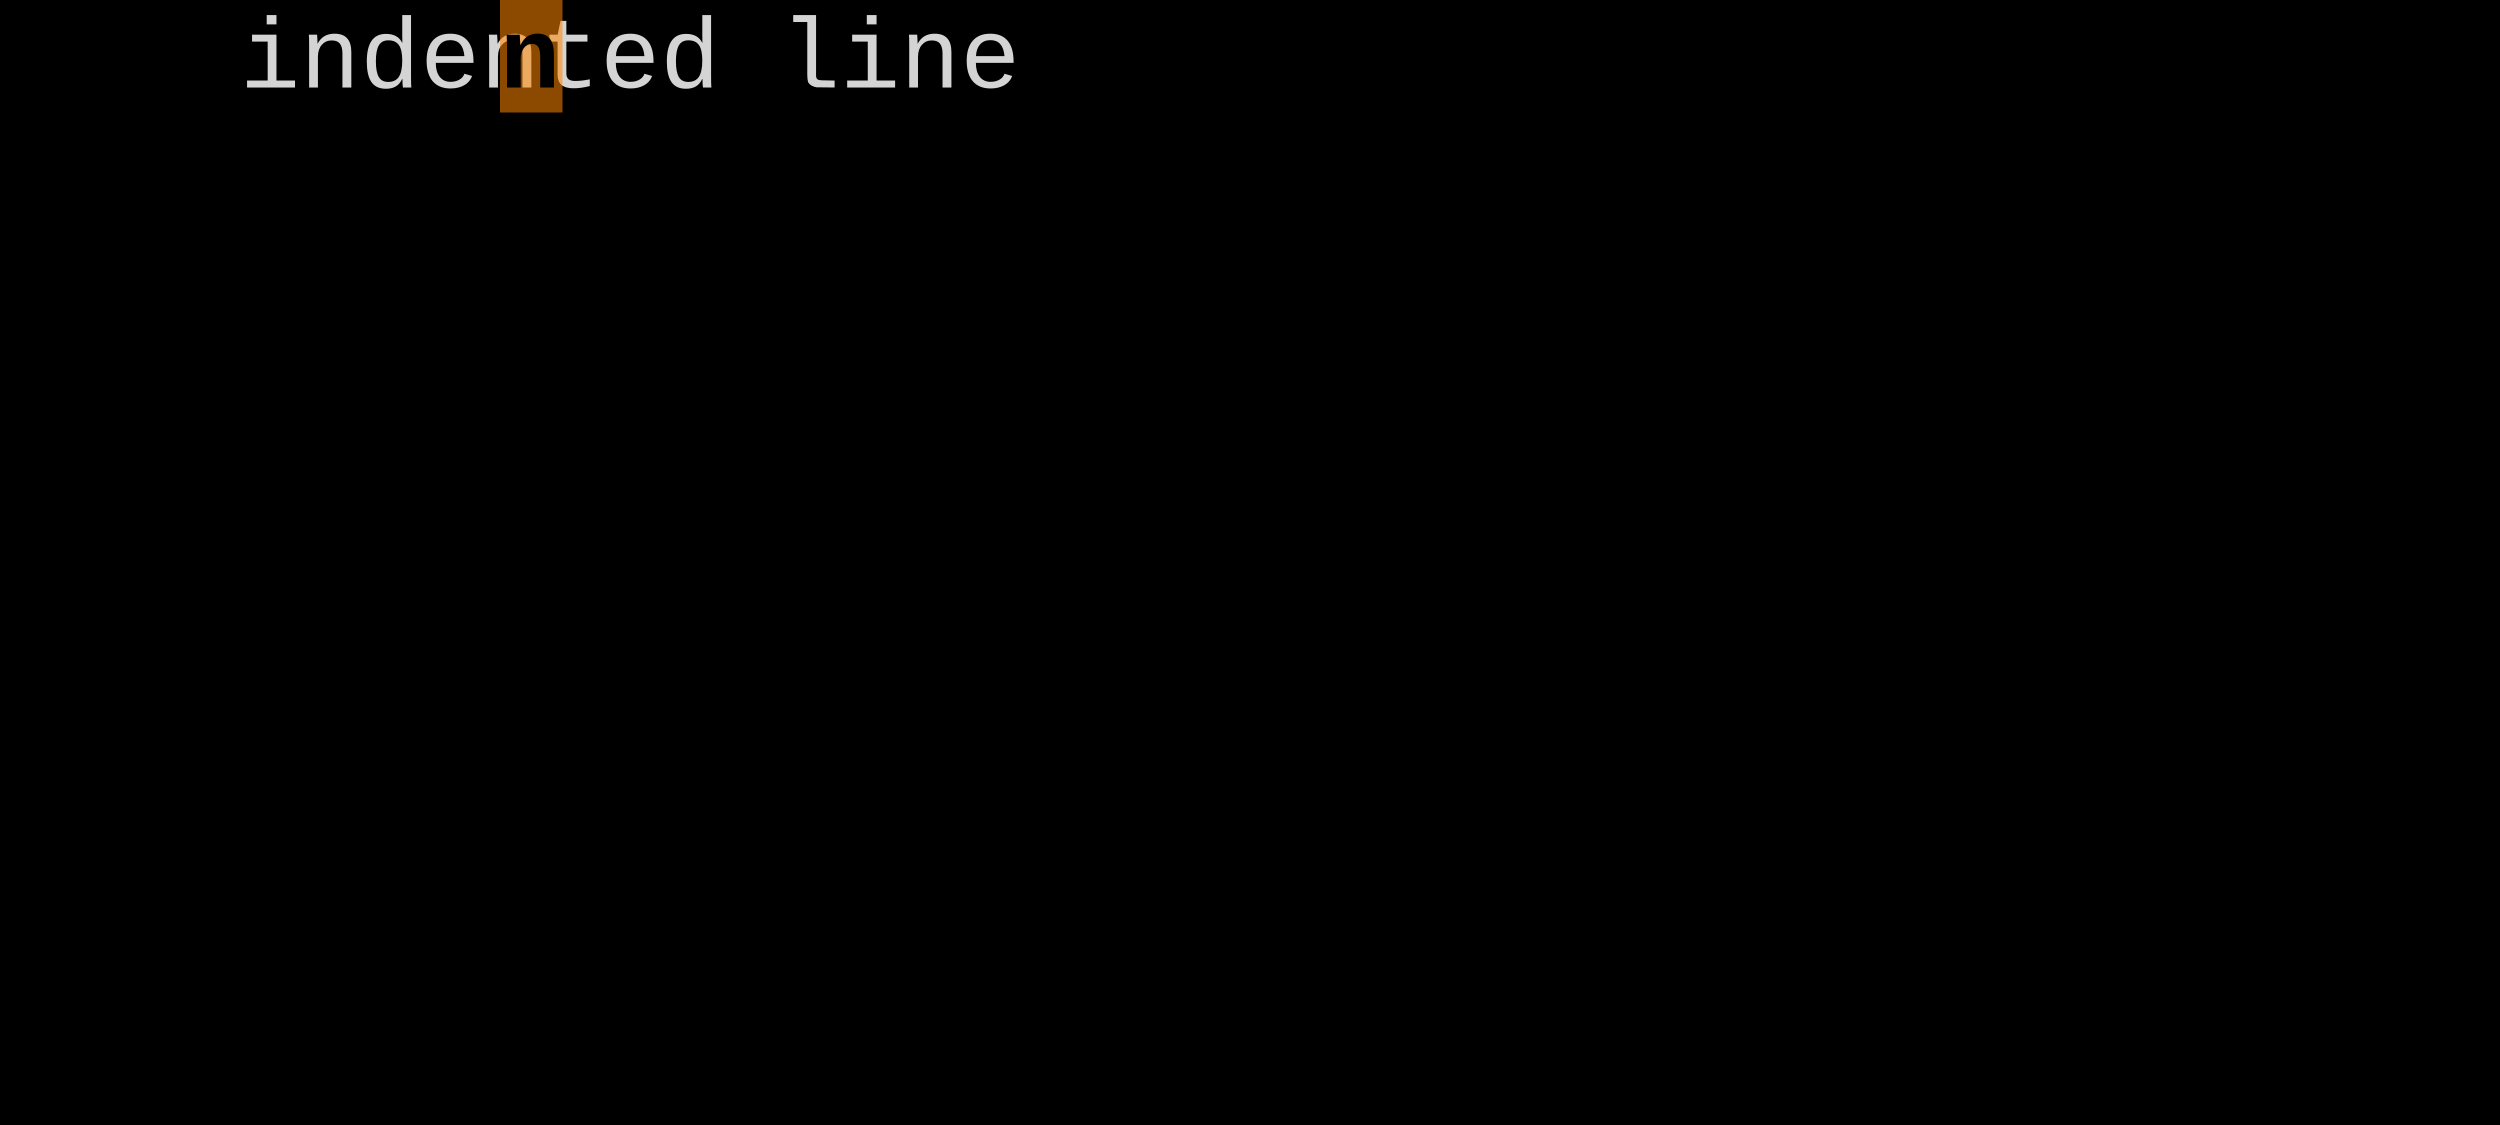
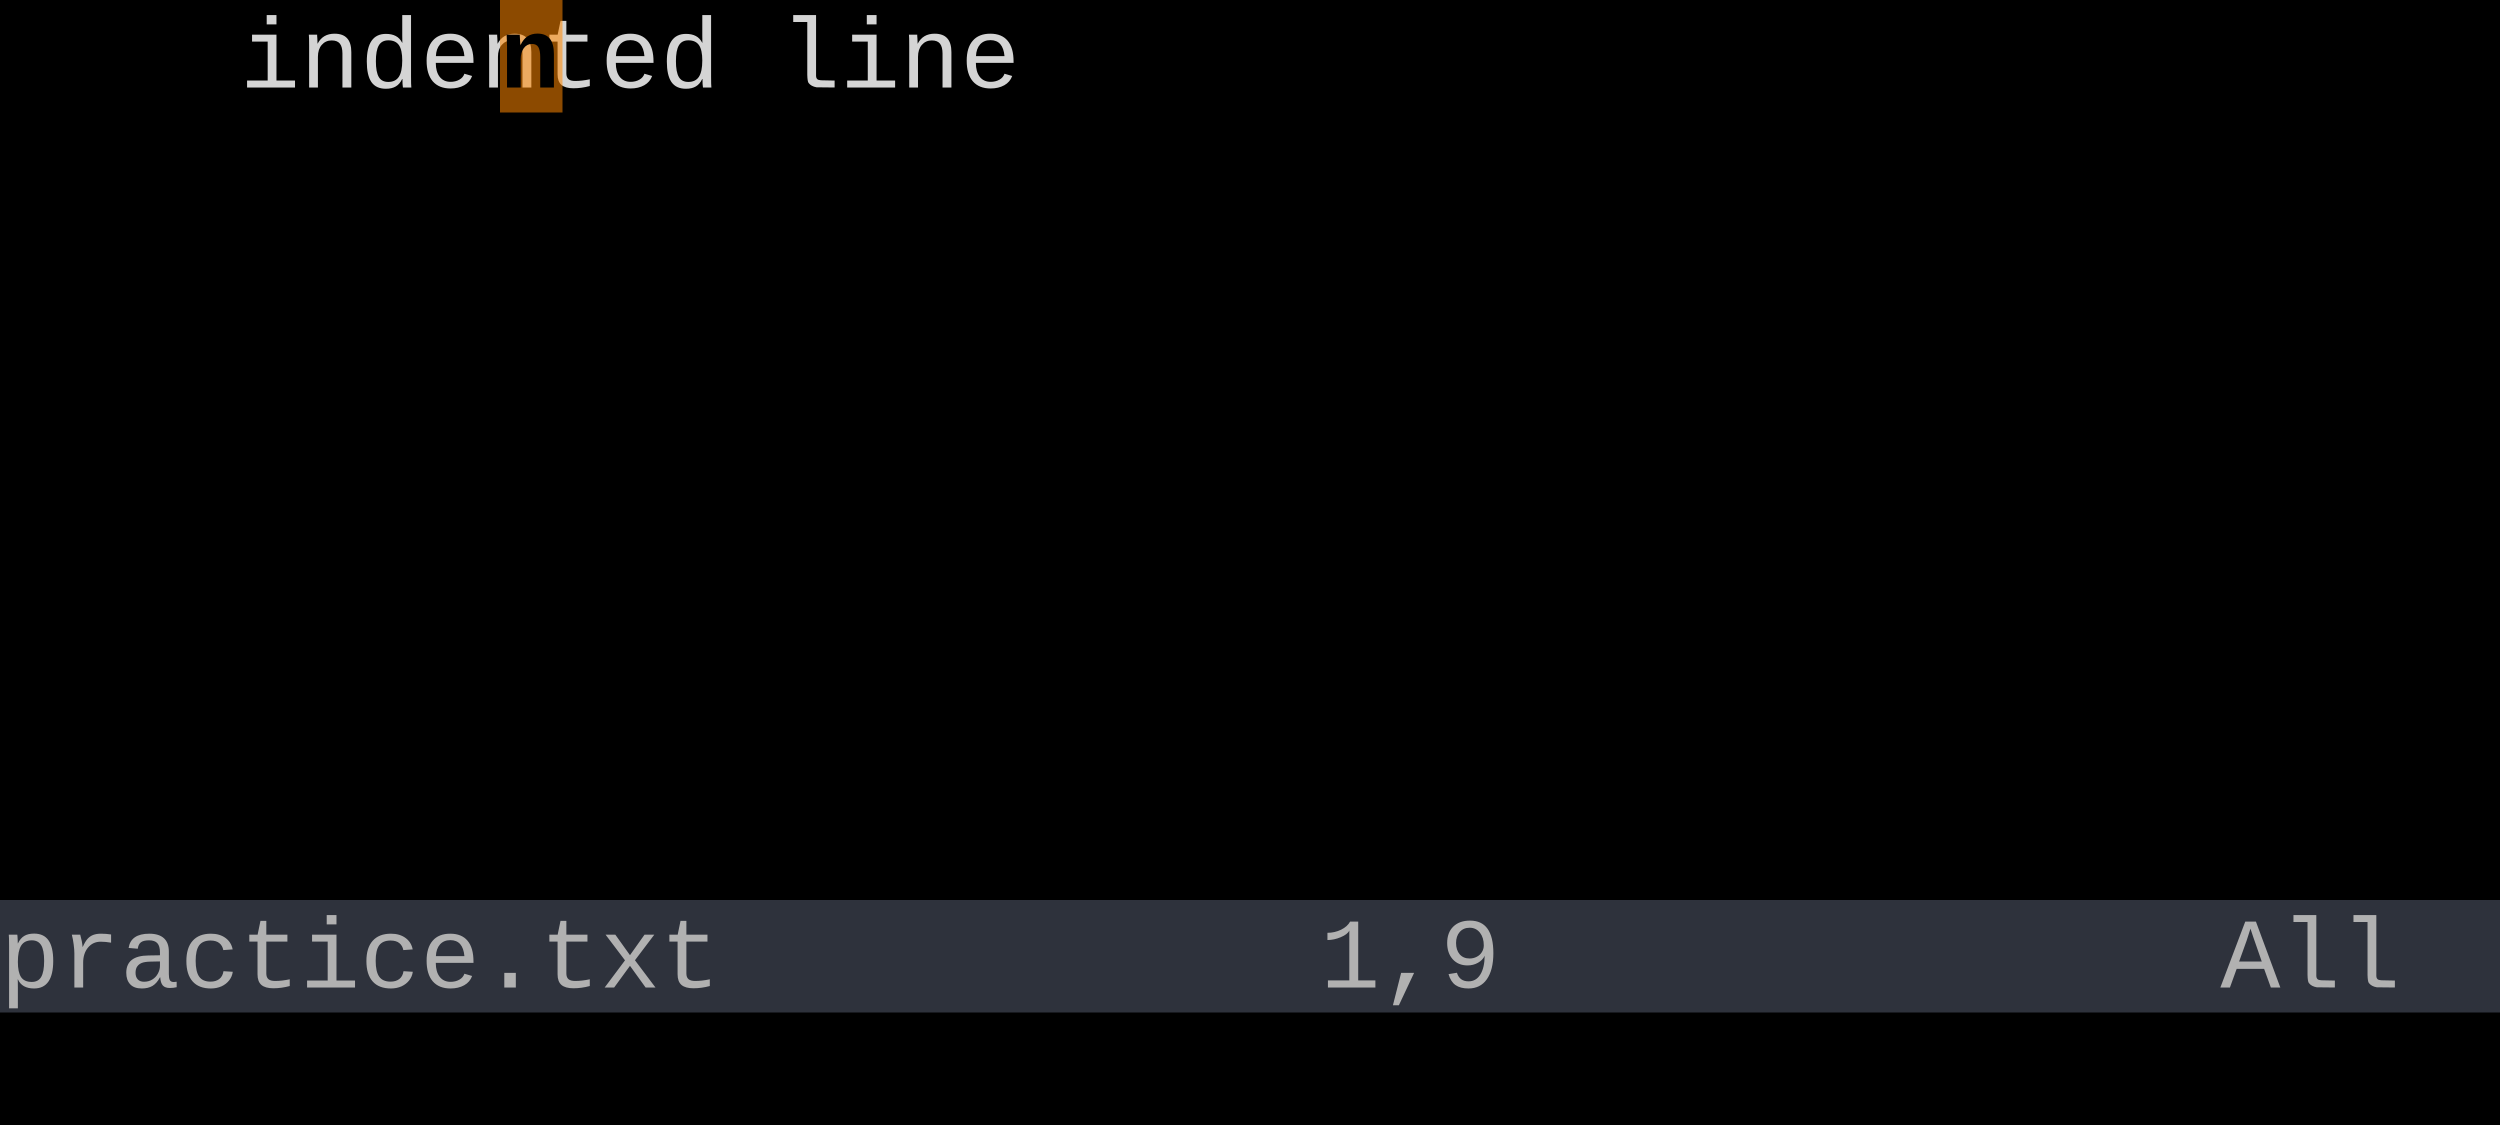
<svg xmlns="http://www.w3.org/2000/svg" viewBox="0 0 400 180" font-family="'Cascadia Code','Consolas','Courier New',monospace" font-size="16" xml:space="preserve" data-vimfu-theme="color">
  <defs>
    <style>
      .bg0 { fill: #000000; }
+       .bg1 { fill: #2e323c; }
      .fg0 { fill: #d4d4d4; }
+       .fg1 { fill: #000000; }
+       .fg2 { fill: #b1b1b1; }
      .cursor { fill: #ff8700; opacity: 0.55; }
      .cursor-text { fill: #000; font-weight: bold; }
  </style>
  </defs>
  <g class="backgrounds">
    <rect class="bg0" width="400" height="180" />
+     <rect class="bg1" x="0" y="144" width="400" height="18" />
  </g>
  <g class="foreground">
    <text y="14">
      <tspan class="fg0" x="0 10 20 30 40 50 60 70 80 90 100 110 120 130 140 150 160" xml:space="preserve">    indented line</tspan>
+     </text>
+     <text y="32">
+       <tspan class="fg1" x="0" xml:space="preserve">~</tspan>
+     </text>
+     <text y="50">
+       <tspan class="fg1" x="0" xml:space="preserve">~</tspan>
+     </text>
+     <text y="68">
+       <tspan class="fg1" x="0" xml:space="preserve">~</tspan>
+     </text>
+     <text y="86">
+       <tspan class="fg1" x="0" xml:space="preserve">~</tspan>
+     </text>
+     <text y="104">
+       <tspan class="fg1" x="0" xml:space="preserve">~</tspan>
+     </text>
+     <text y="122">
+       <tspan class="fg1" x="0" xml:space="preserve">~</tspan>
+     </text>
+     <text y="140">
+       <tspan class="fg1" x="0" xml:space="preserve">~</tspan>
+     </text>
+     <text y="158">
+       <tspan class="fg2" x="0 10 20 30 40 50 60 70 80 90 100 110 120 130 140 150 160 170 180 190 200 210 220 230 240 250 260 270 280 290 300 310 320 330 340 350 360 370 380 390" xml:space="preserve">practice.txt          1,9            All</tspan>
    </text>
  </g>
  <g class="cursors">
    <rect class="cursor" x="80" y="0" width="10" height="18" />
    <text class="cursor-text" x="80" y="14">n</text>
  </g>
</svg>
